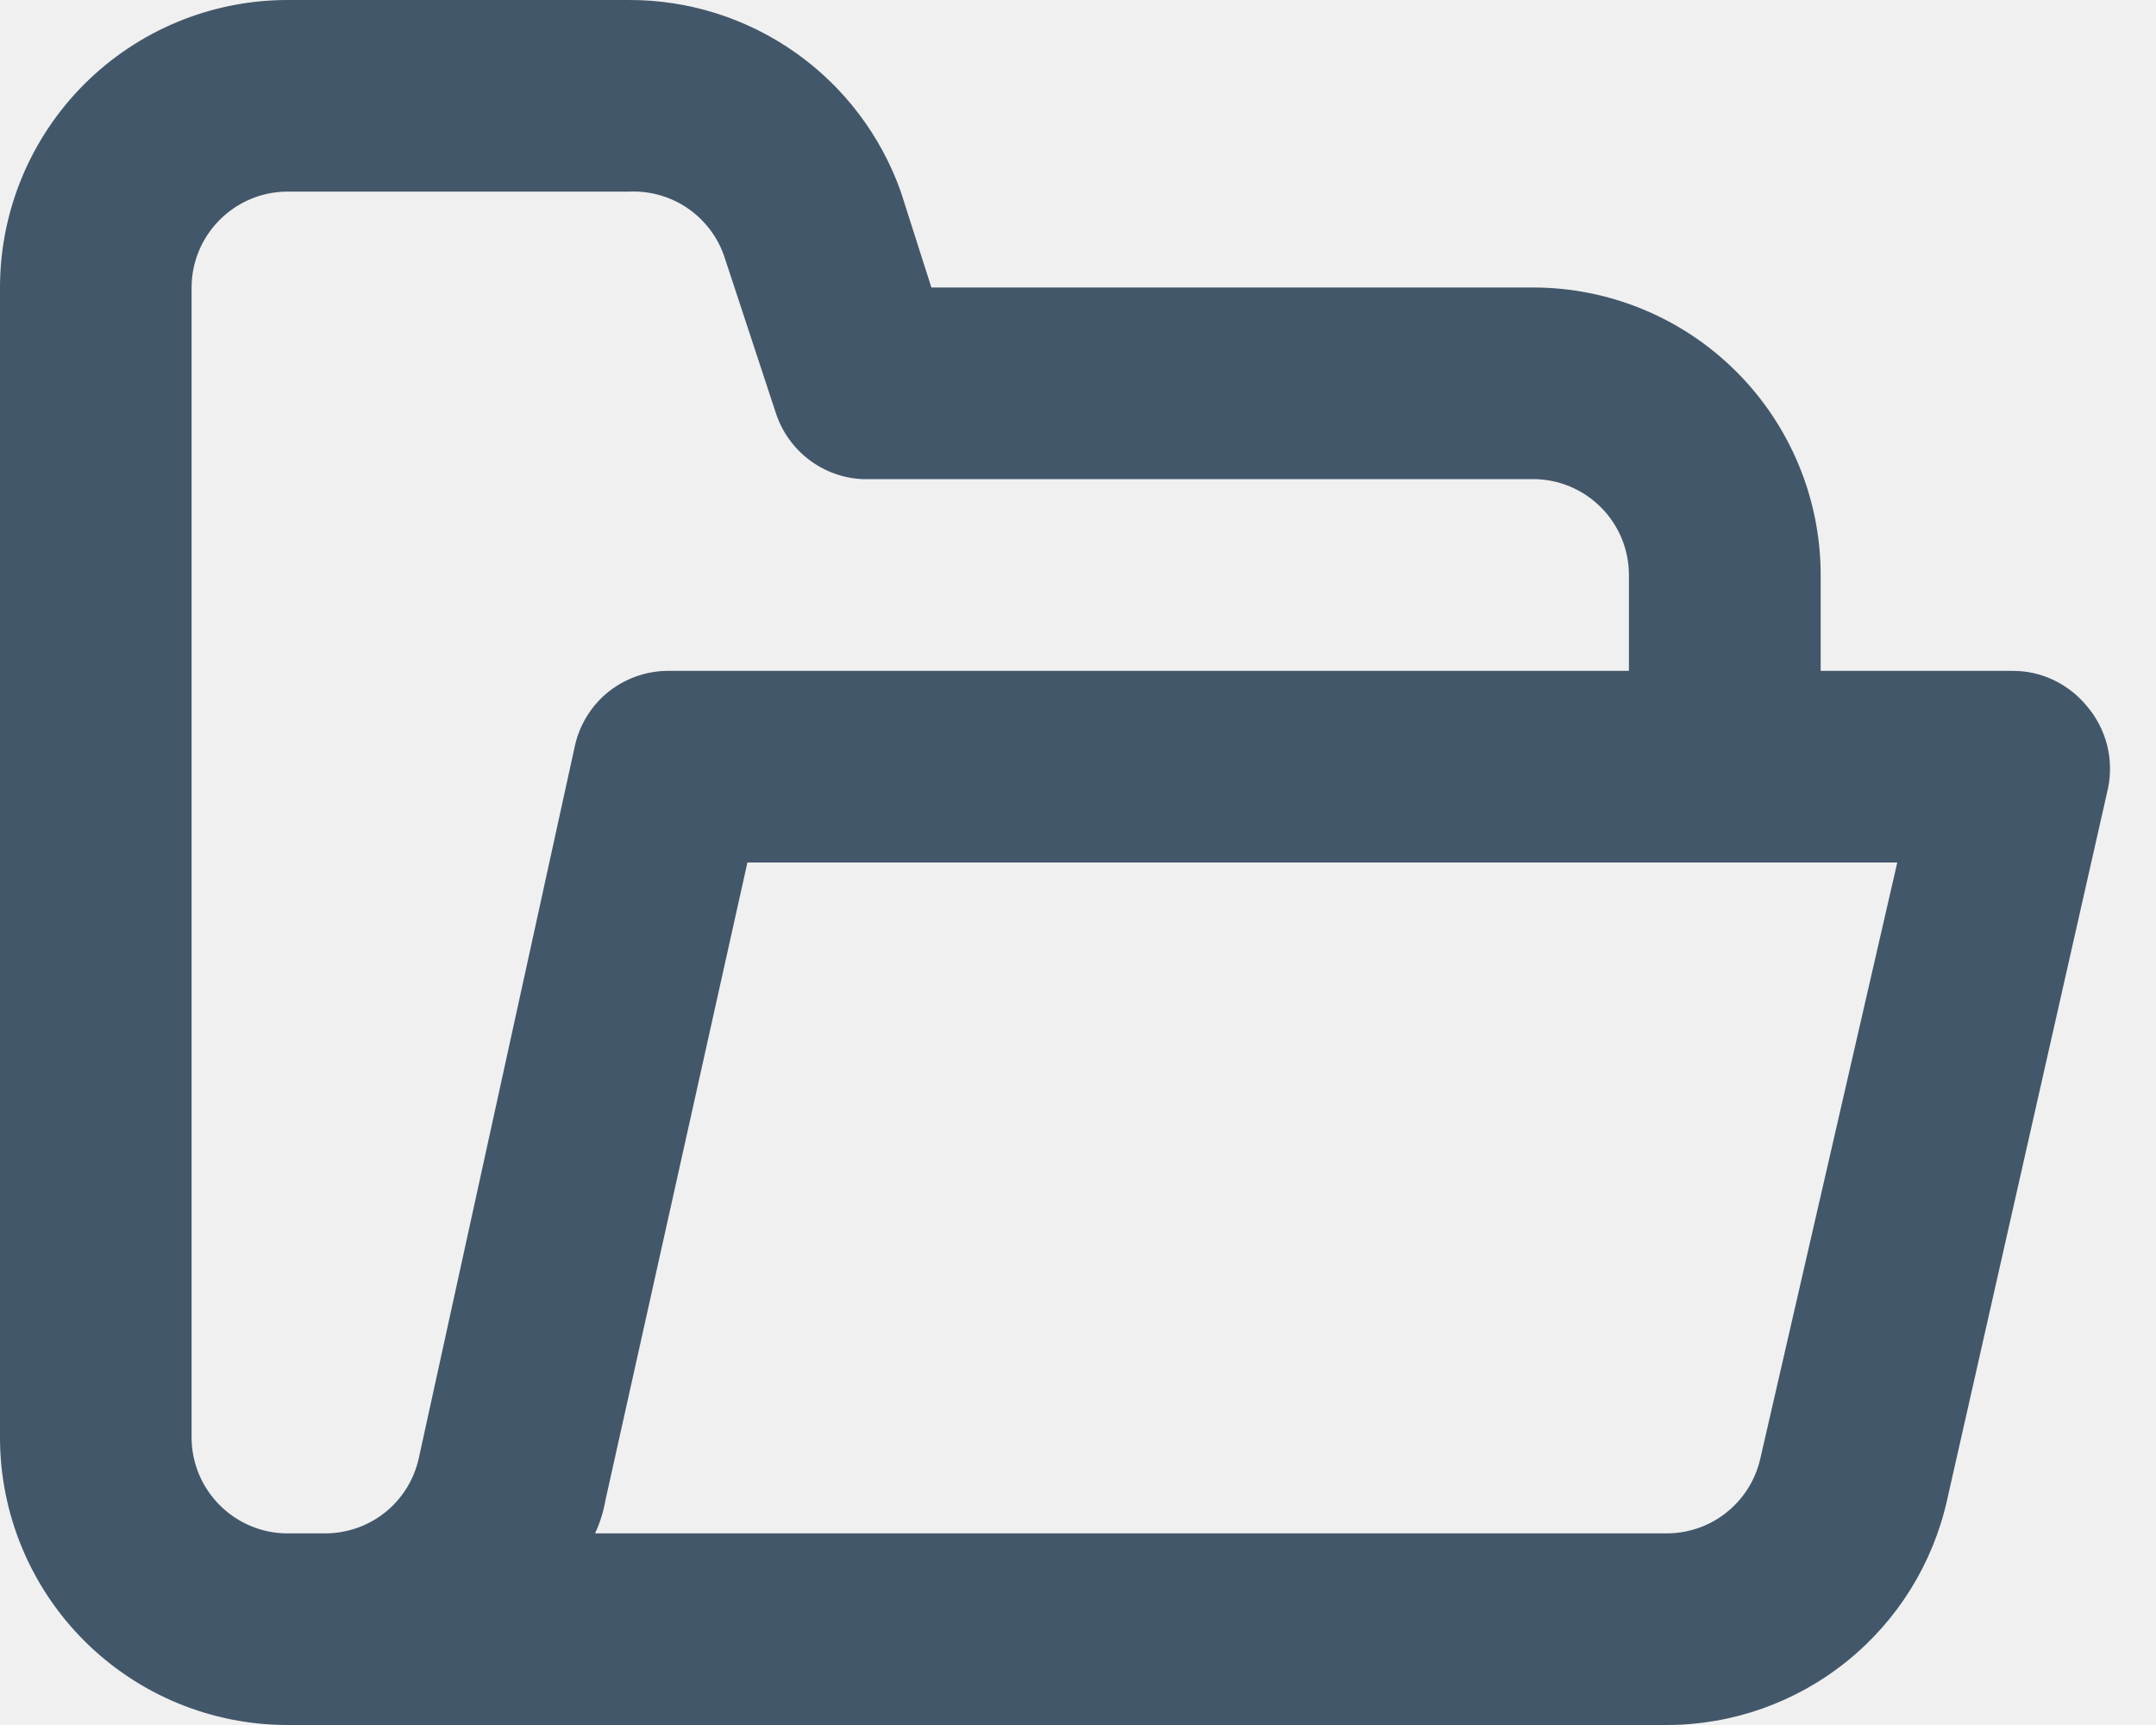
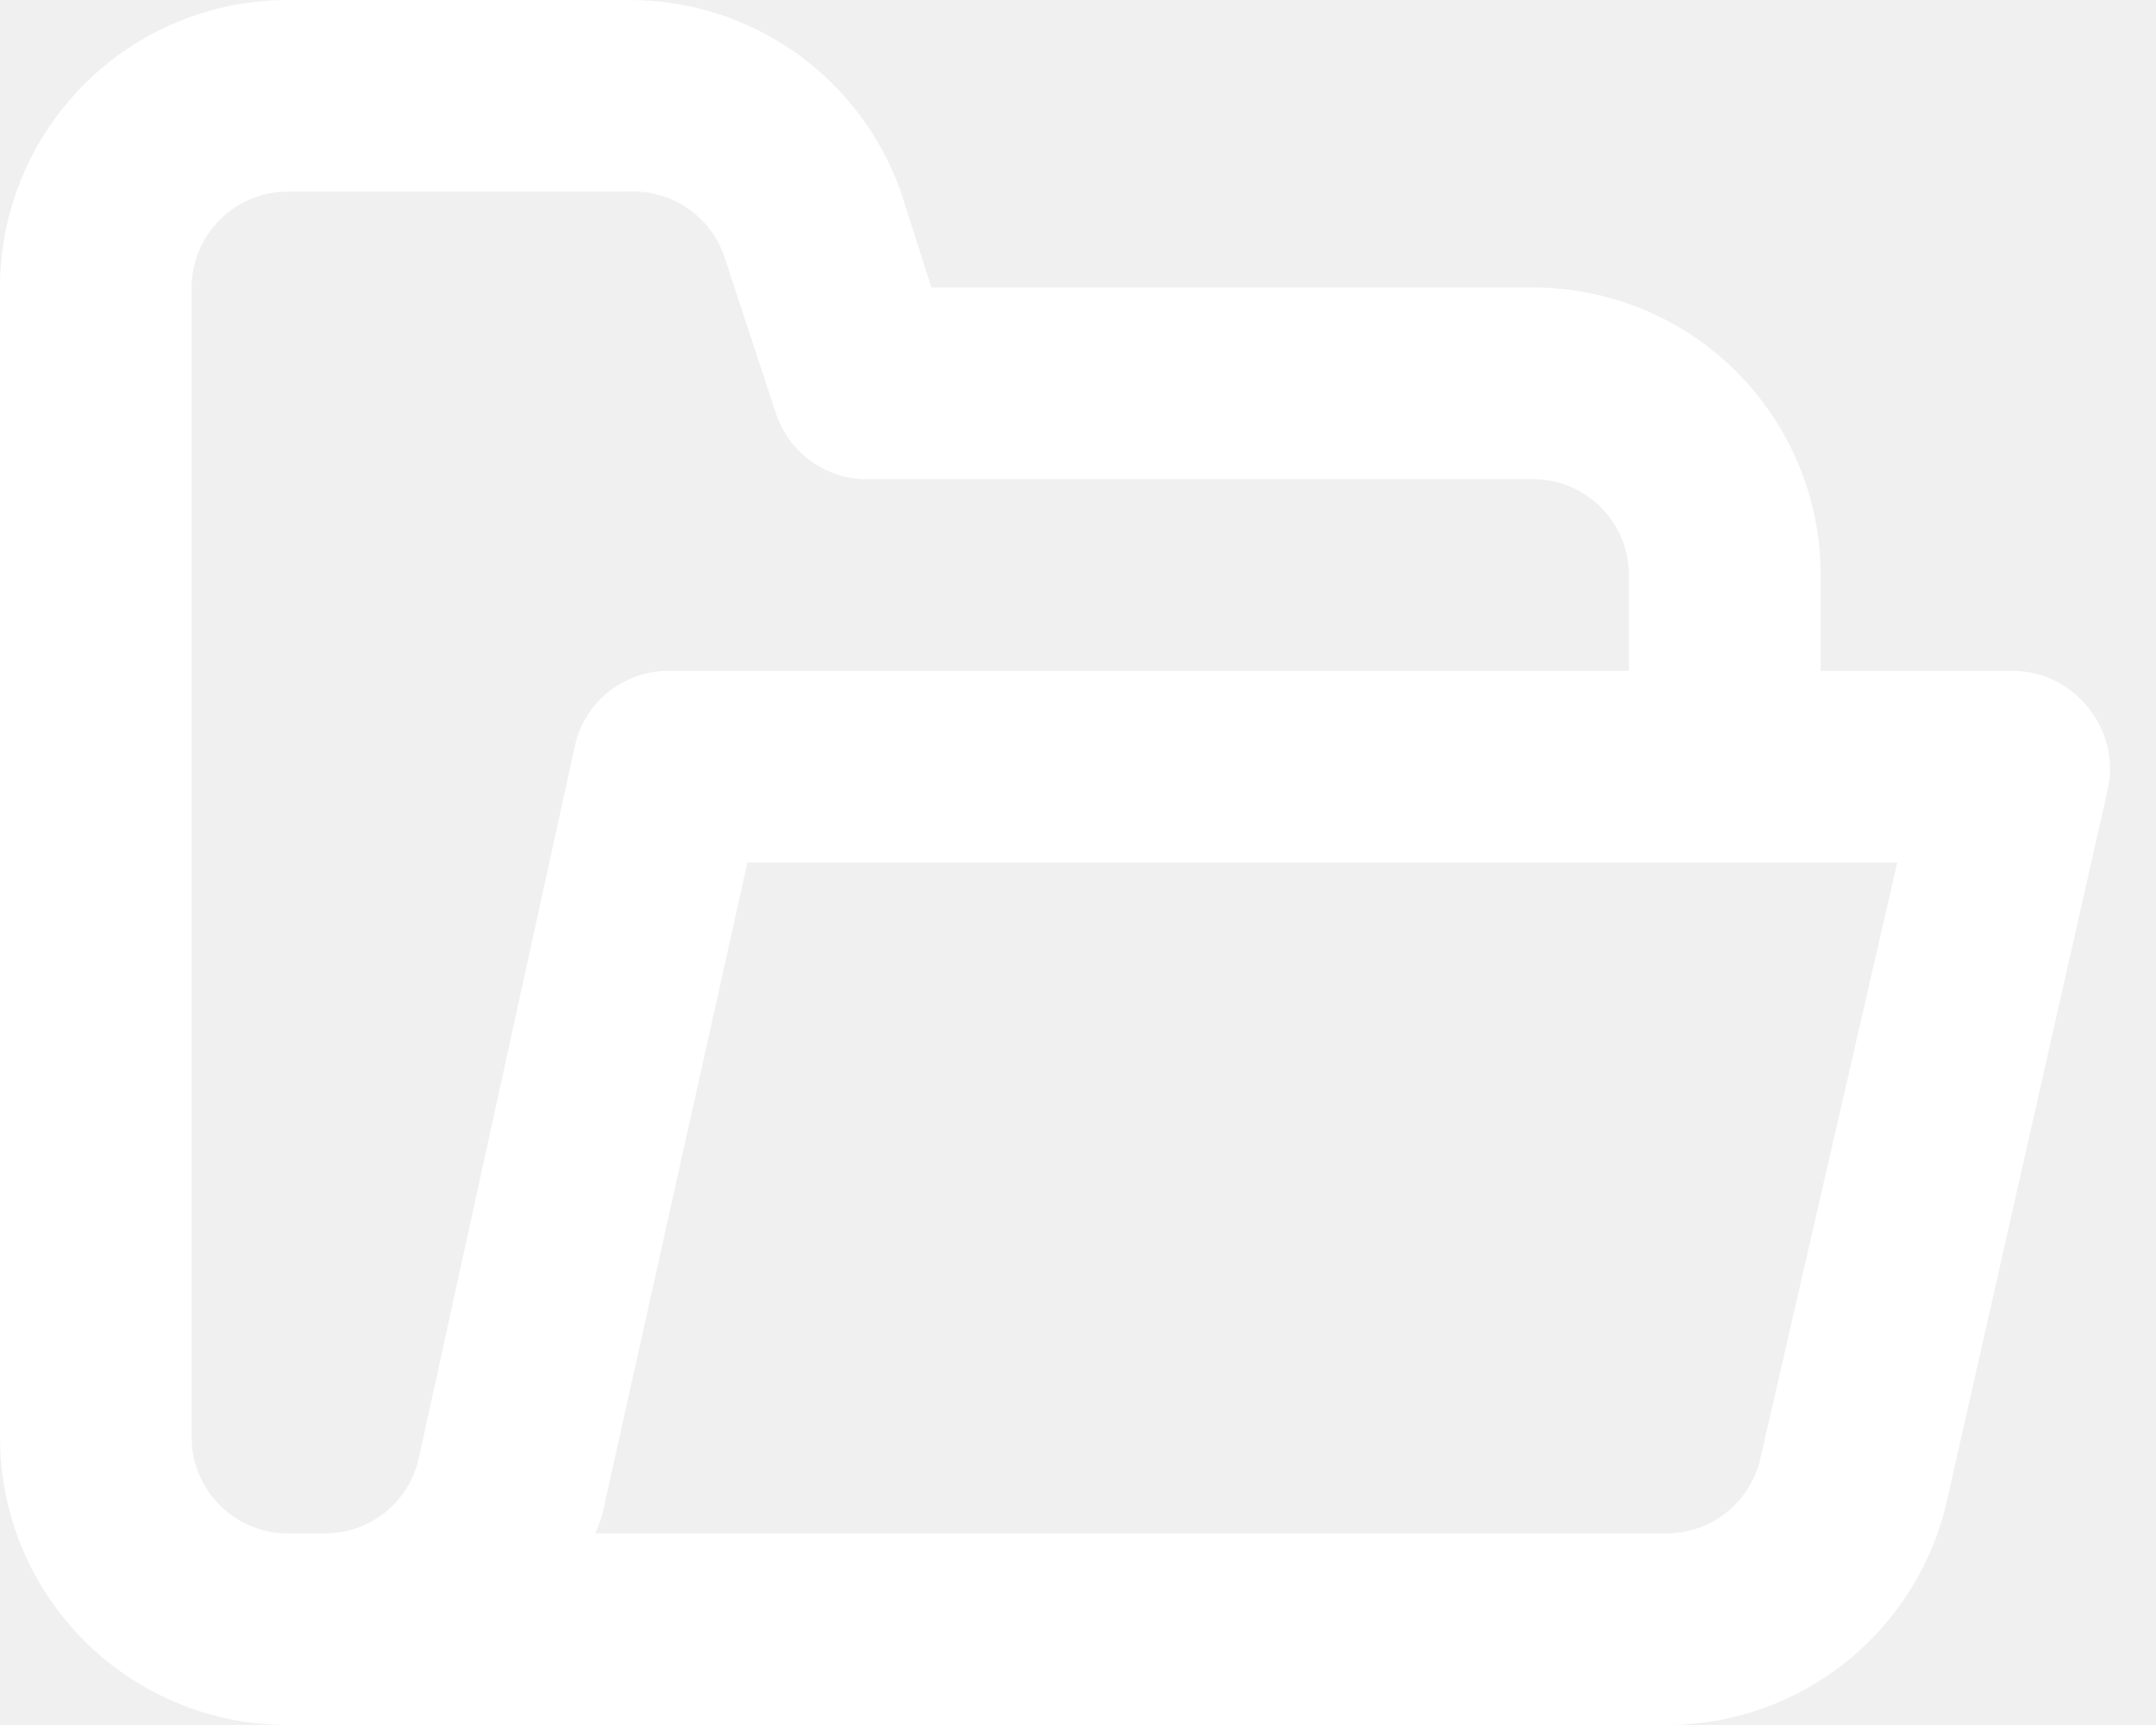
<svg xmlns="http://www.w3.org/2000/svg" width="15" height="12" viewBox="0 0 15 12" fill="none">
-   <path d="M14.52 4.913C14.457 4.836 14.378 4.774 14.288 4.731C14.198 4.688 14.1 4.666 14 4.667H12.667V4C12.667 3.47 12.456 2.961 12.081 2.586C11.706 2.211 11.197 2 10.667 2H6.48L6.267 1.333C6.128 0.942 5.872 0.604 5.533 0.365C5.193 0.126 4.788 -0.002 4.373 1.48691e-05H2C1.47 1.48691e-05 0.961 0.211 0.586 0.586C0.211 0.961 0 1.47 0 2V10C0 10.53 0.211 11.039 0.586 11.414C0.961 11.789 1.47 12 2 12H11.6C12.054 11.999 12.494 11.843 12.848 11.558C13.202 11.273 13.448 10.877 13.547 10.433L14.667 5.48C14.687 5.381 14.684 5.278 14.659 5.18C14.633 5.082 14.586 4.99 14.52 4.913ZM2.913 10.147C2.879 10.297 2.795 10.431 2.673 10.526C2.551 10.621 2.401 10.67 2.247 10.667H2C1.823 10.667 1.654 10.596 1.529 10.471C1.404 10.346 1.333 10.177 1.333 10V2C1.333 1.823 1.404 1.654 1.529 1.529C1.654 1.404 1.823 1.333 2 1.333H4.373C4.519 1.326 4.663 1.366 4.783 1.448C4.903 1.53 4.994 1.649 5.04 1.787L5.4 2.88C5.443 3.007 5.523 3.118 5.63 3.199C5.737 3.28 5.866 3.327 6 3.333H10.667C10.844 3.333 11.013 3.404 11.138 3.529C11.263 3.654 11.333 3.823 11.333 4V4.667H4.667C4.513 4.663 4.362 4.713 4.24 4.807C4.119 4.902 4.034 5.036 4 5.187L2.913 10.147ZM12.247 10.147C12.213 10.297 12.128 10.431 12.006 10.526C11.885 10.621 11.734 10.67 11.58 10.667H4.14C4.175 10.592 4.199 10.514 4.213 10.433L5.2 6H13.2L12.247 10.147Z" fill="#43576A" />
+   <path d="M14.52 4.913C14.457 4.836 14.378 4.774 14.288 4.731C14.198 4.688 14.1 4.666 14 4.667H12.667V4C12.667 3.47 12.456 2.961 12.081 2.586C11.706 2.211 11.197 2 10.667 2H6.48L6.267 1.333C6.128 0.942 5.872 0.604 5.533 0.365C5.193 0.126 4.788 -0.002 4.373 1.48691e-05H2C1.47 1.48691e-05 0.961 0.211 0.586 0.586C0.211 0.961 0 1.47 0 2V10C0 10.53 0.211 11.039 0.586 11.414C0.961 11.789 1.47 12 2 12H11.6C12.054 11.999 12.494 11.843 12.848 11.558C13.202 11.273 13.448 10.877 13.547 10.433L14.667 5.48C14.687 5.381 14.684 5.278 14.659 5.18C14.633 5.082 14.586 4.99 14.52 4.913ZM2.913 10.147C2.879 10.297 2.795 10.431 2.673 10.526C2.551 10.621 2.401 10.67 2.247 10.667H2C1.823 10.667 1.654 10.596 1.529 10.471C1.404 10.346 1.333 10.177 1.333 10V2C1.333 1.823 1.404 1.654 1.529 1.529C1.654 1.404 1.823 1.333 2 1.333H4.373C4.519 1.326 4.663 1.366 4.783 1.448C4.903 1.53 4.994 1.649 5.04 1.787L5.4 2.88C5.443 3.007 5.523 3.118 5.63 3.199C5.737 3.28 5.866 3.327 6 3.333H10.667C10.844 3.333 11.013 3.404 11.138 3.529C11.263 3.654 11.333 3.823 11.333 4V4.667H4.667C4.513 4.663 4.362 4.713 4.24 4.807C4.119 4.902 4.034 5.036 4 5.187L2.913 10.147ZM12.247 10.147C12.213 10.297 12.128 10.431 12.006 10.526C11.885 10.621 11.734 10.67 11.58 10.667H4.14C4.175 10.592 4.199 10.514 4.213 10.433L5.2 6H13.2L12.247 10.147Z" fill="#ffffff" />
</svg>
